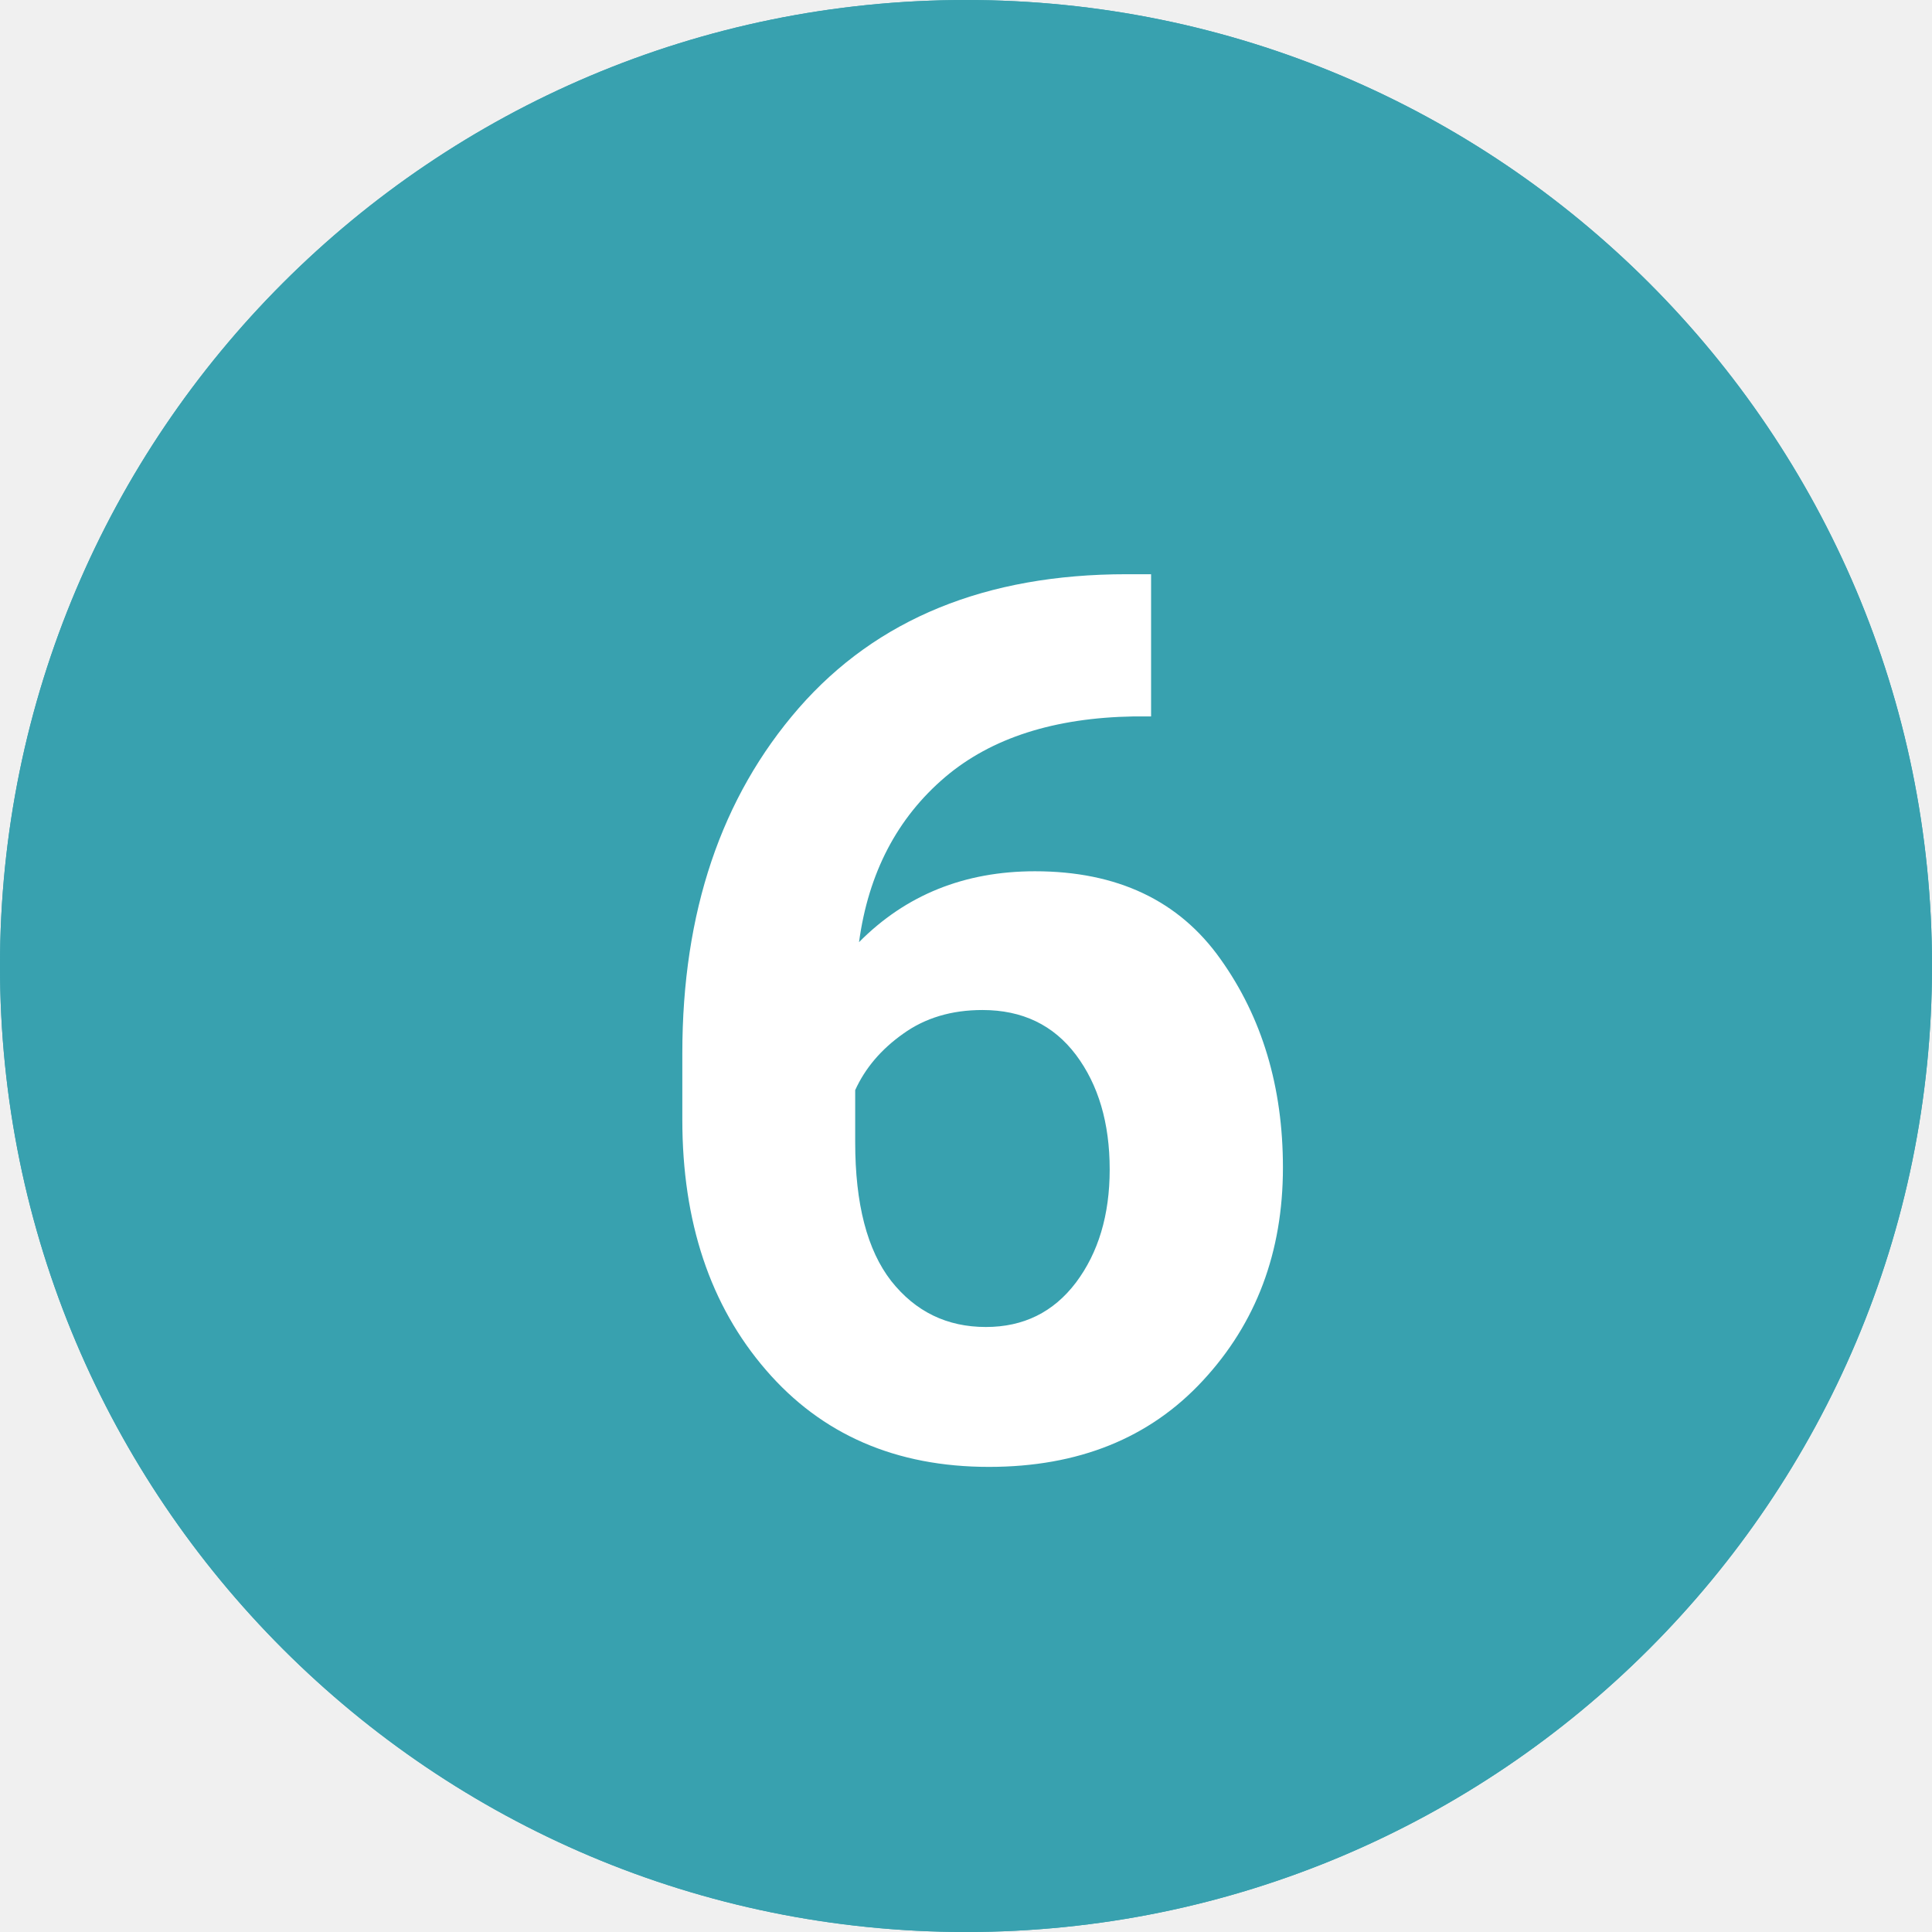
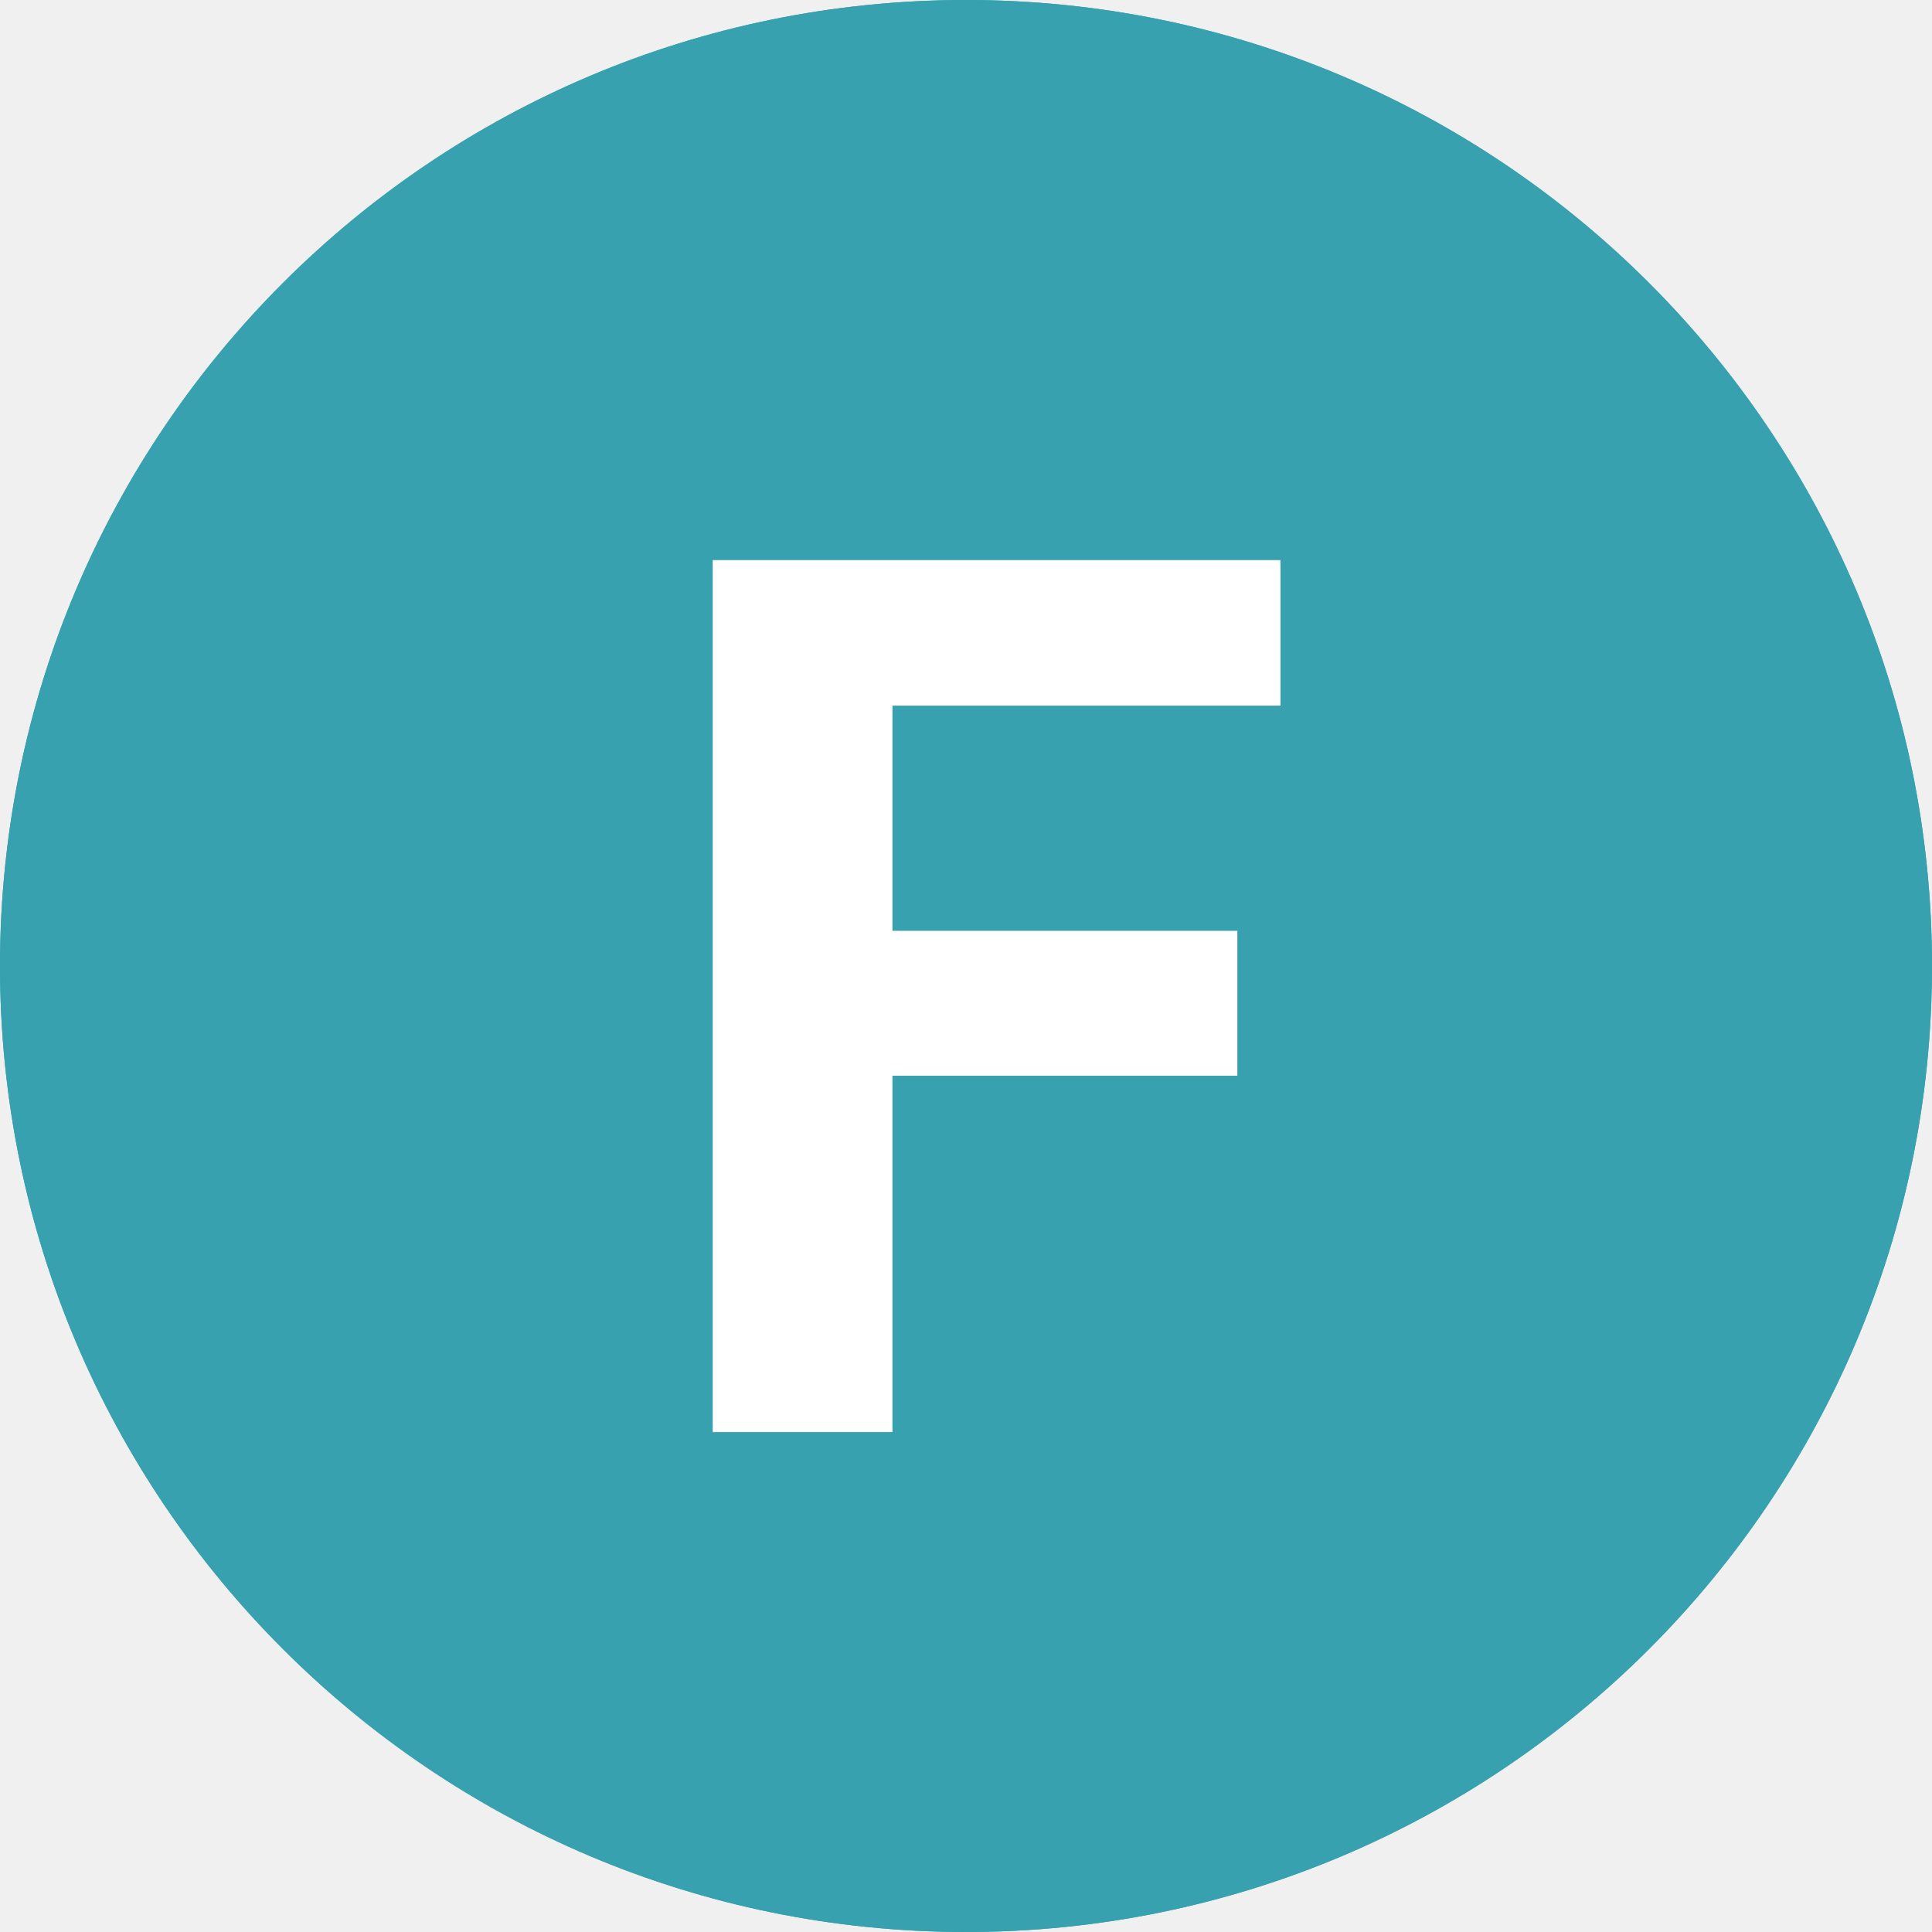
<svg xmlns="http://www.w3.org/2000/svg" width="78.76" height="78.76" viewBox="0 0 78.76 78.76">
  <g transform="translate(-395.653 -2414.644)">
    <g transform="translate(395.653 2414.644)">
      <g fill="#38a1af" stroke="#38a1af" stroke-width="2">
        <rect width="78.76" height="78.76" rx="39.38" stroke="none" />
        <rect x="1" y="1" width="76.76" height="76.76" rx="38.38" fill="none" />
      </g>
    </g>
-     <text transform="translate(421 2473.959)" fill="#fff" font-size="50" font-family="Roboto-Bold, Roboto" font-weight="700">
-       <tspan x="0" y="0">6</tspan>
-     </text>
+     <path d="M24.561-14.526H10.5V0H3.174V-35.547H26.318v5.933H10.5v9.18H24.561Z" transform="translate(421.534 2473.024)" fill="#fff" />
  </g>
</svg>
